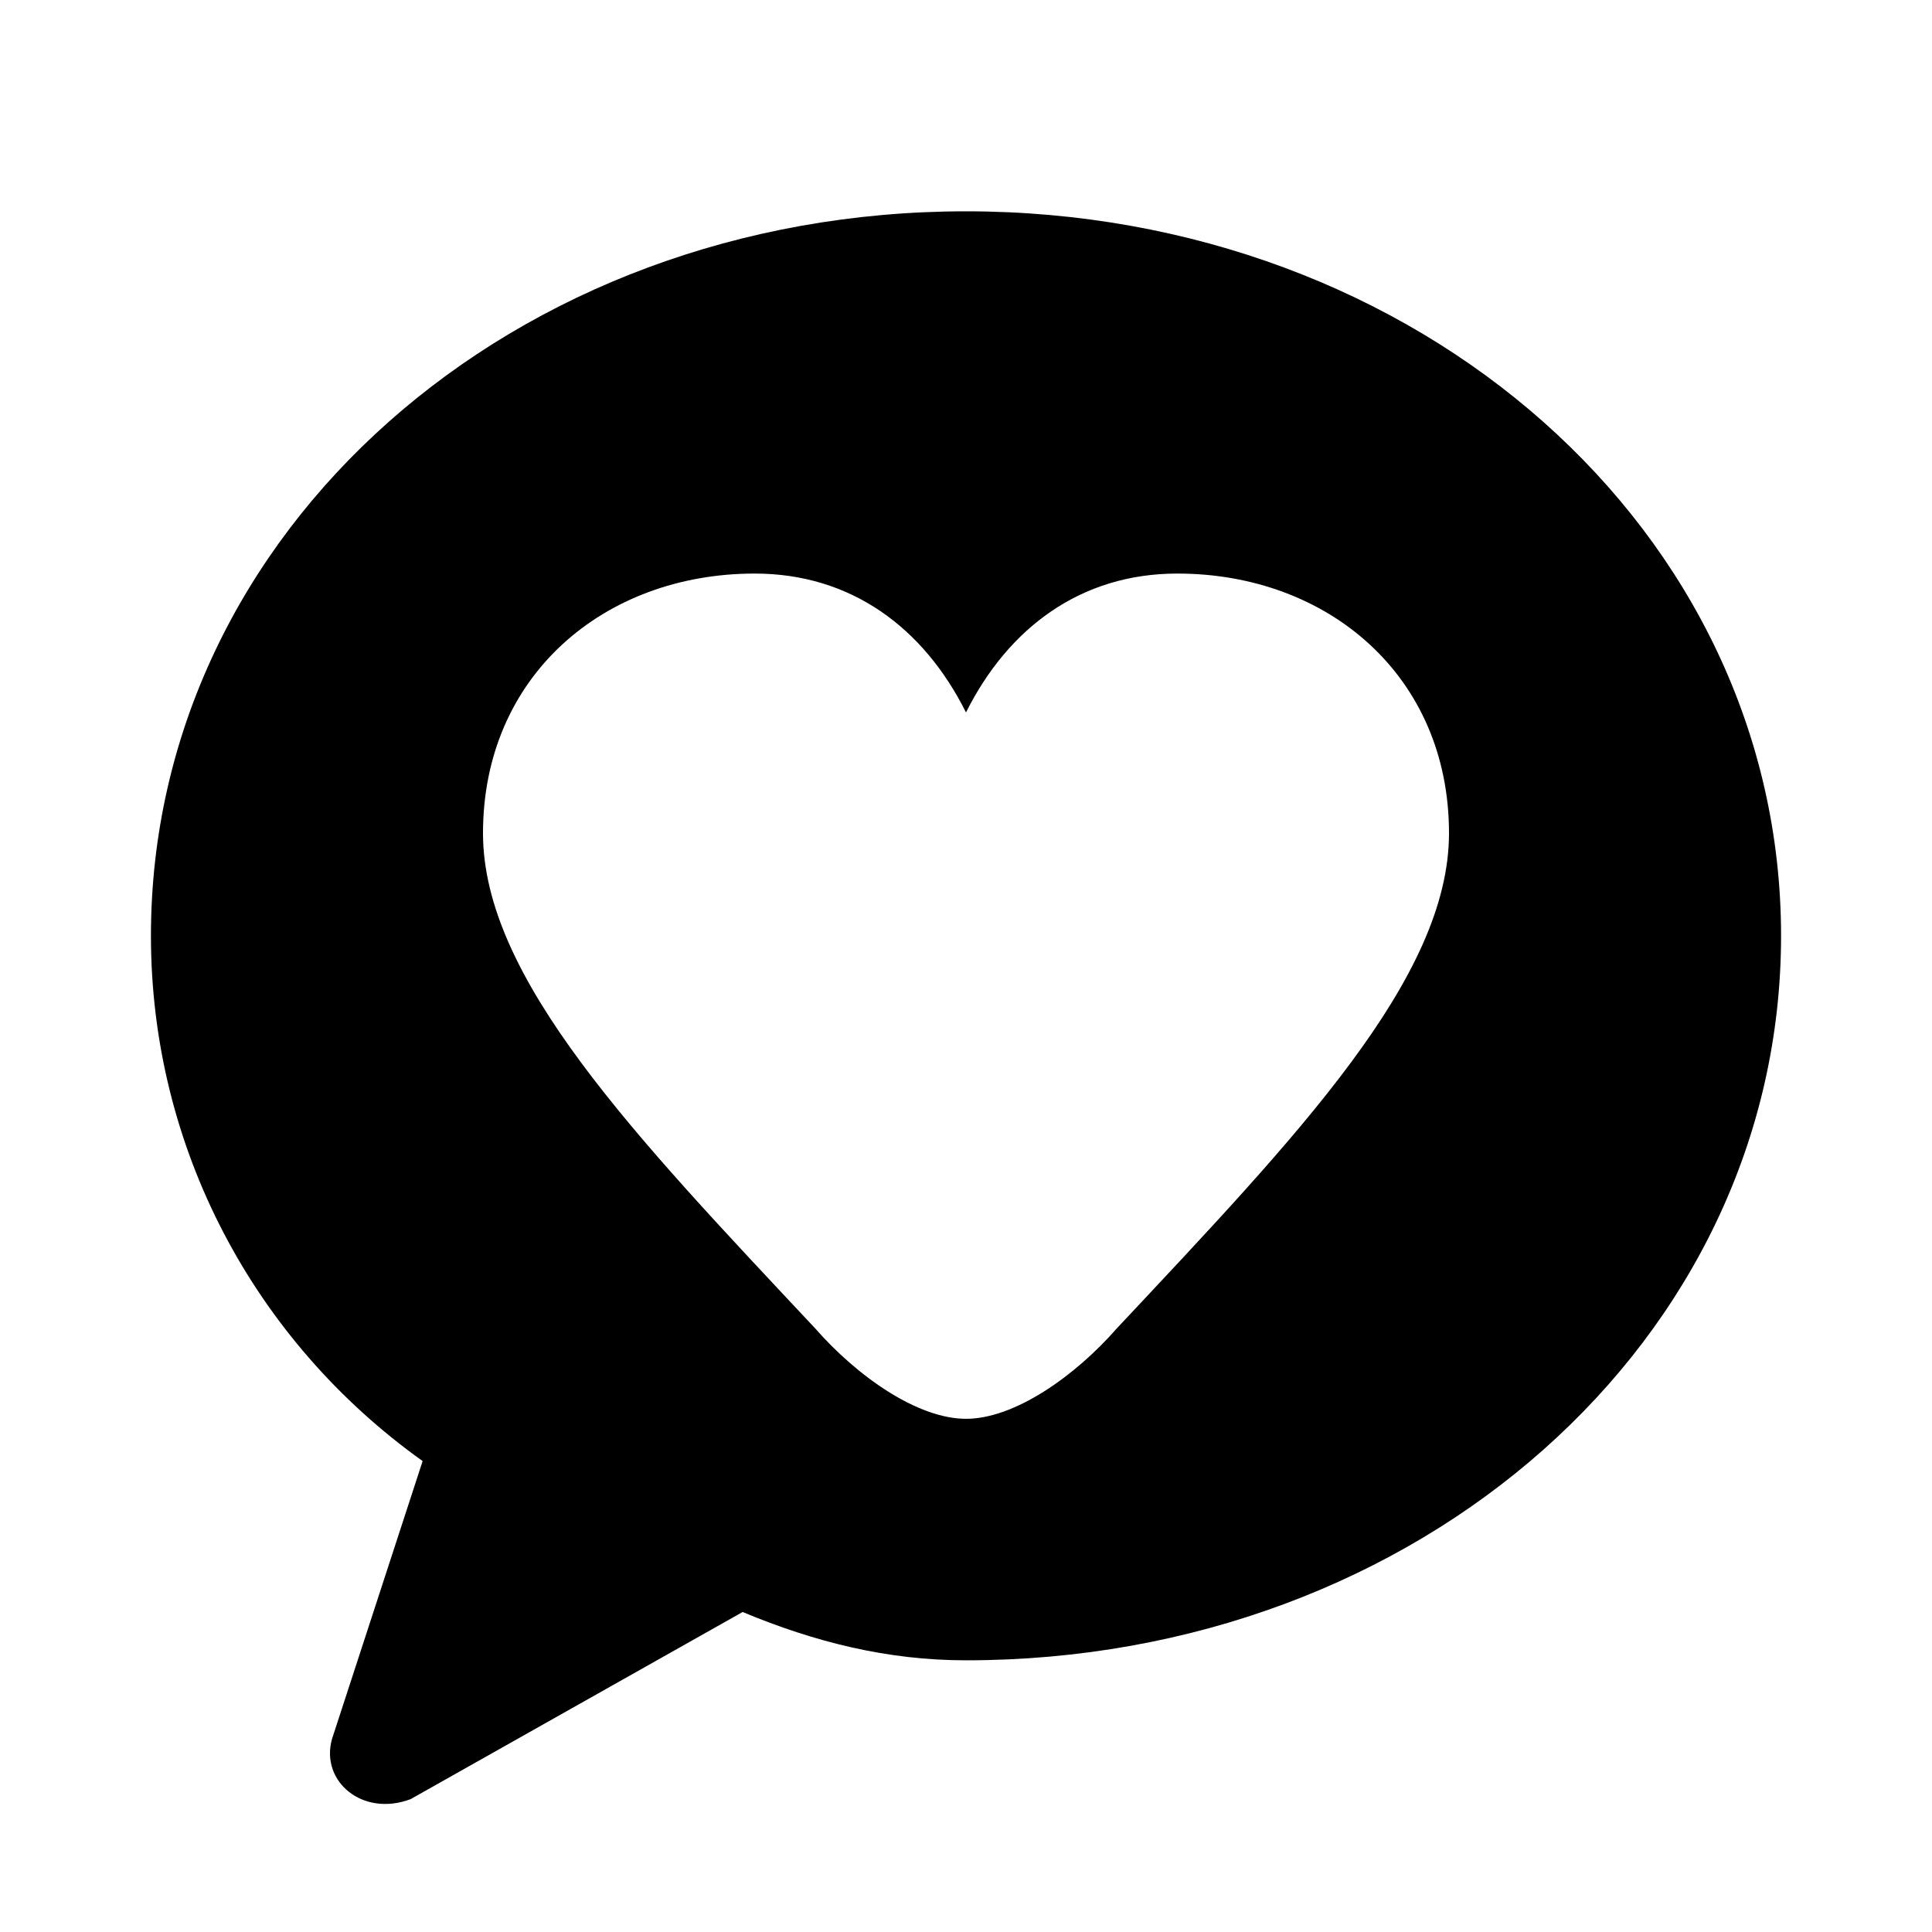
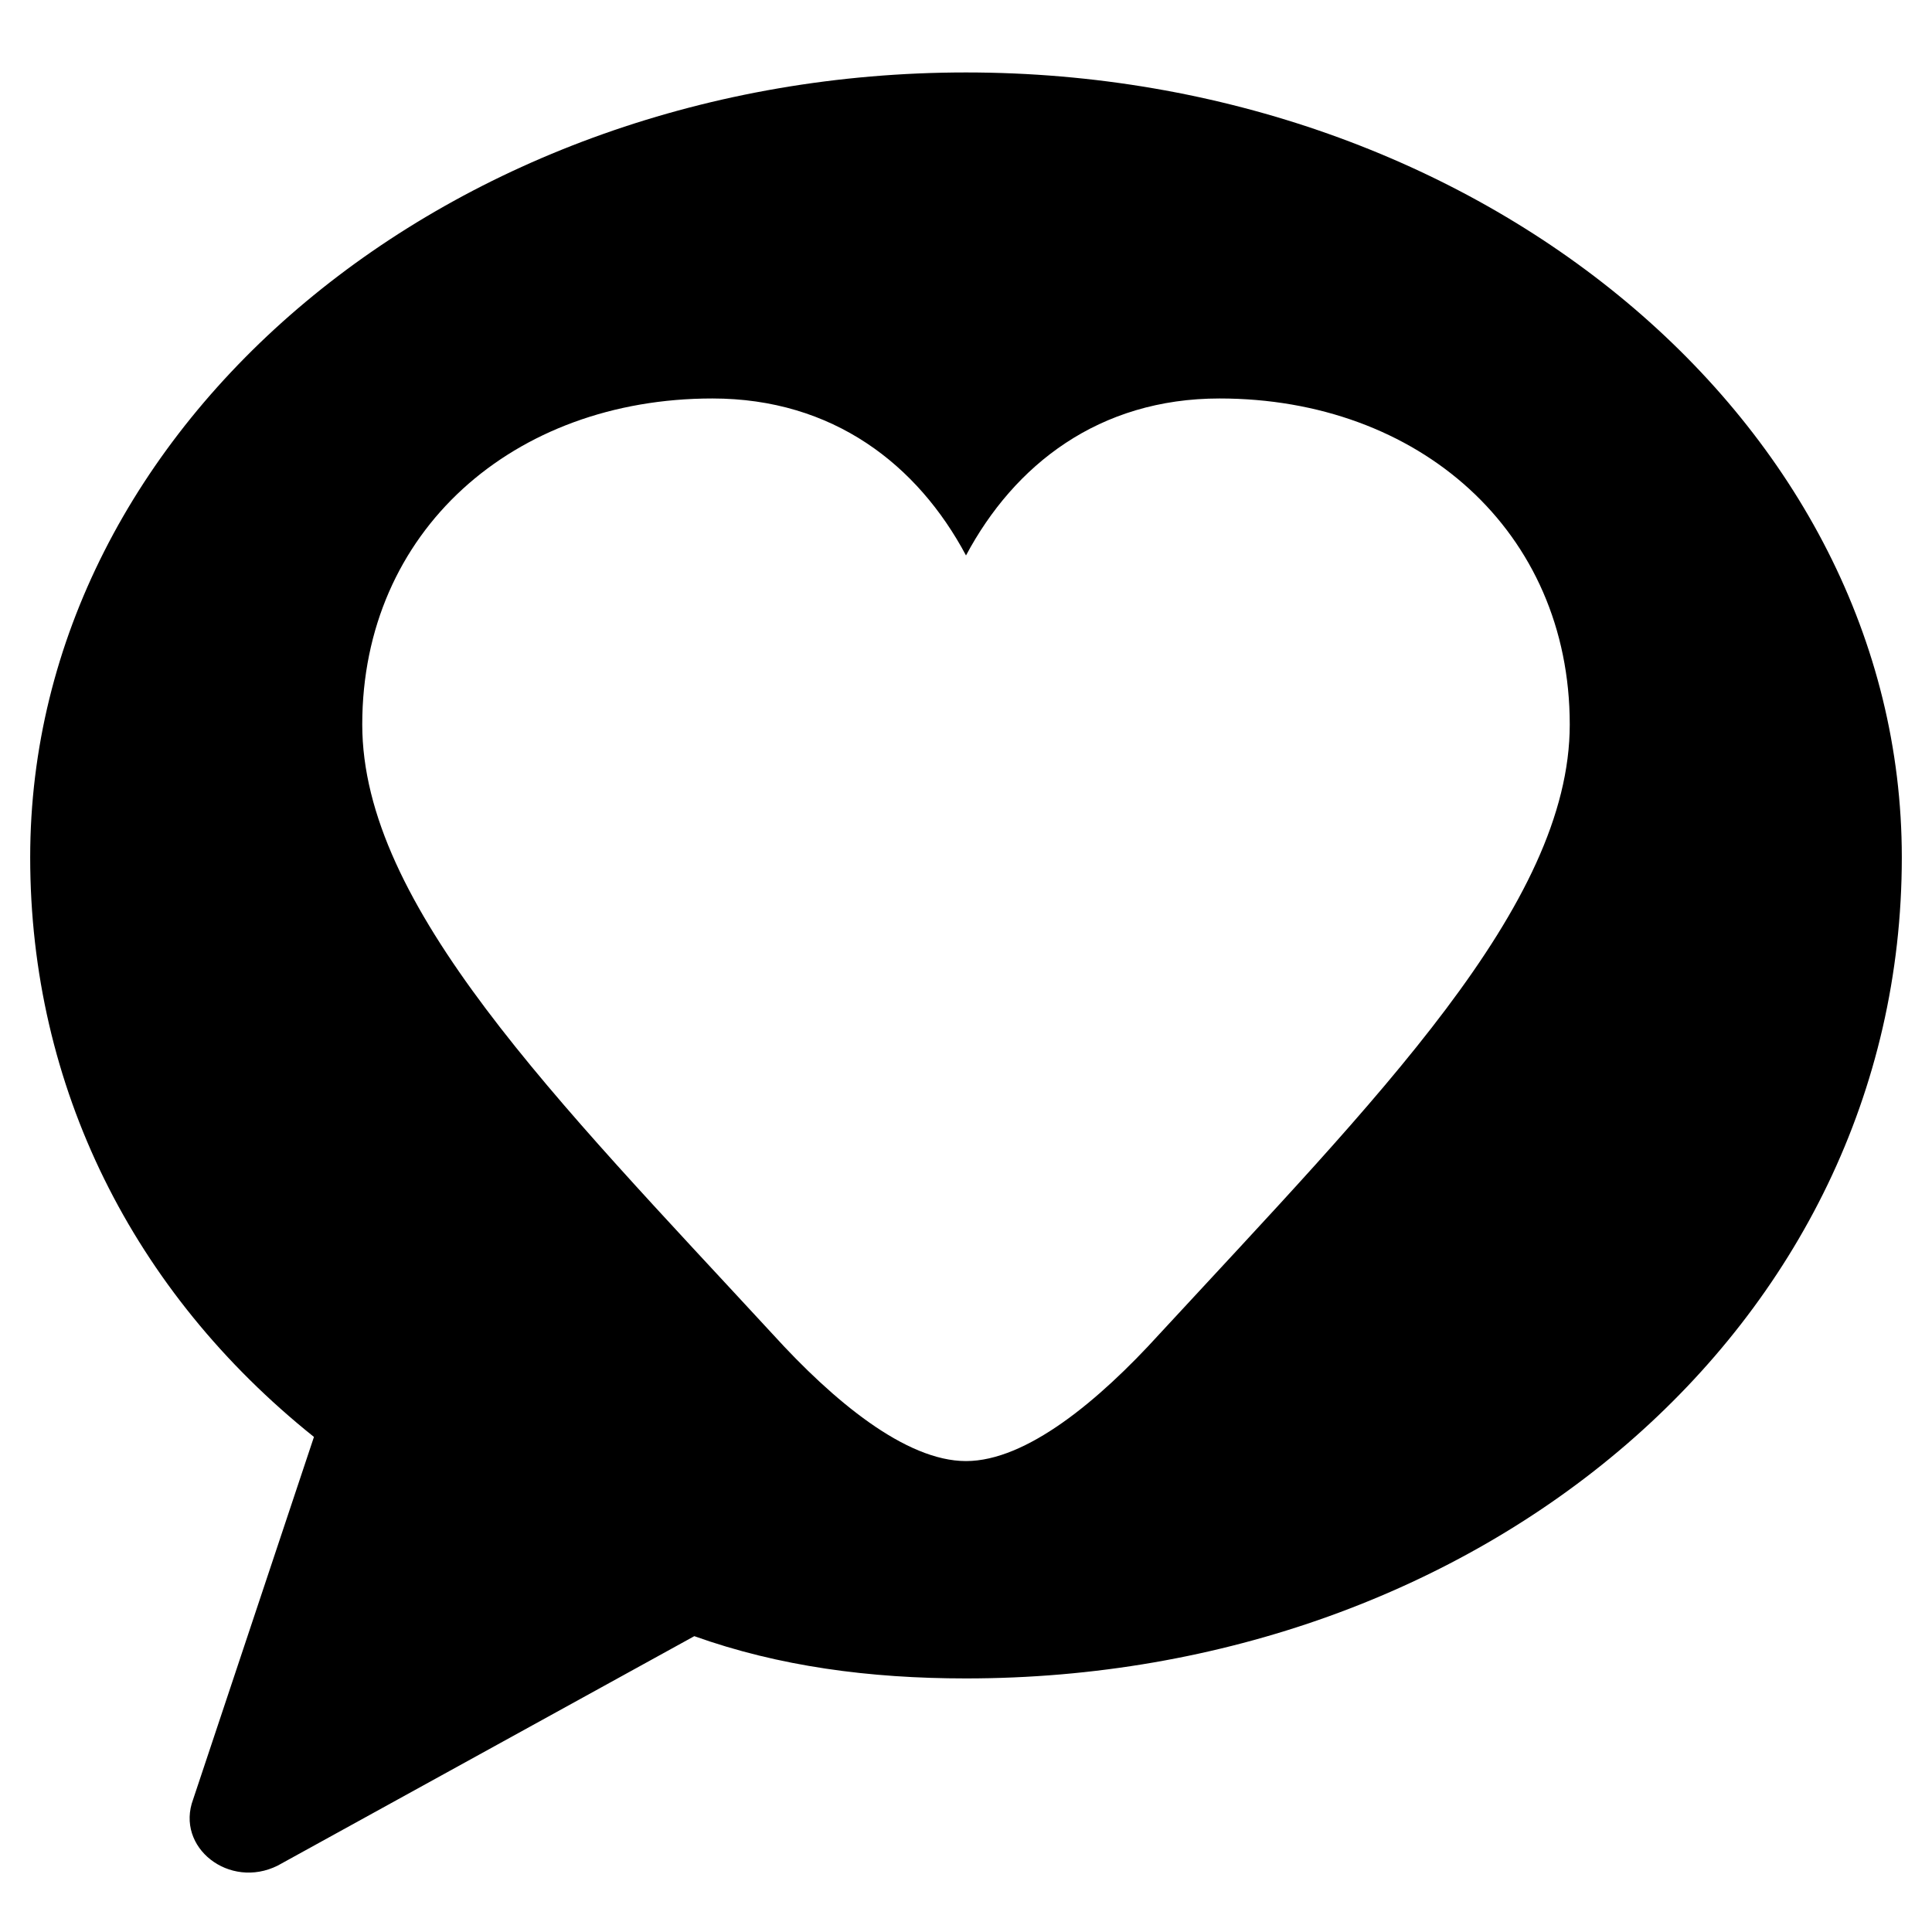
<svg xmlns="http://www.w3.org/2000/svg" width="32" height="32" viewBox="0 0 32 32">
-   <path fill="#000" fill-rule="evenodd" d="M16 3.5C8.5 3.5 2.5 8.8 2.5 15.5C2.5 19 4.2 22.2 7 24.2L5.5 28.8C5.3 29.5 6 30.1 6.8 29.8L12.3 26.7C13.5 27.2 14.7 27.5 16 27.5C23.5 27.5 29.5 22.2 29.5 15.5C29.5 8.8 23.5 3.5 16 3.5ZM16 23.5C15.2 23.5 14.2 22.8 13.5 22C10.5 18.8 8 16.2 8 13.8C8 11.2 10 9.5 12.5 9.5C14.1 9.5 15.3 10.4 16 11.8C16.7 10.4 17.9 9.5 19.5 9.5C22 9.5 24 11.2 24 13.8C24 16.2 21.5 18.8 18.5 22C17.8 22.8 16.8 23.5 16 23.5Z" />
+   <path fill="#000" fill-rule="evenodd" d="M16 1.2C7.5 1.2 0.5 7 0.5 14.2C0.5 18 2.2 21.4 5.2 23.8L3.2 29.8C2.9 30.6 3.8 31.3 4.6 30.9L11.5 27.1C12.9 27.6 14.4 27.8 16 27.8C24.5 27.8 31.5 22 31.5 14.2C31.5 7 24.5 1.2 16 1.2ZM16 24.2C15 24.2 13.8 23.2 12.8 22.1C9.2 18.2 6 15 6 12C6 8.8 8.5 6.6 11.8 6.6C13.8 6.6 15.2 7.7 16 9.2C16.8 7.7 18.2 6.6 20.2 6.6C23.5 6.6 26 8.8 26 12C26 15 22.8 18.2 19.2 22.1C18.2 23.2 17 24.2 16 24.2Z" />
</svg>
